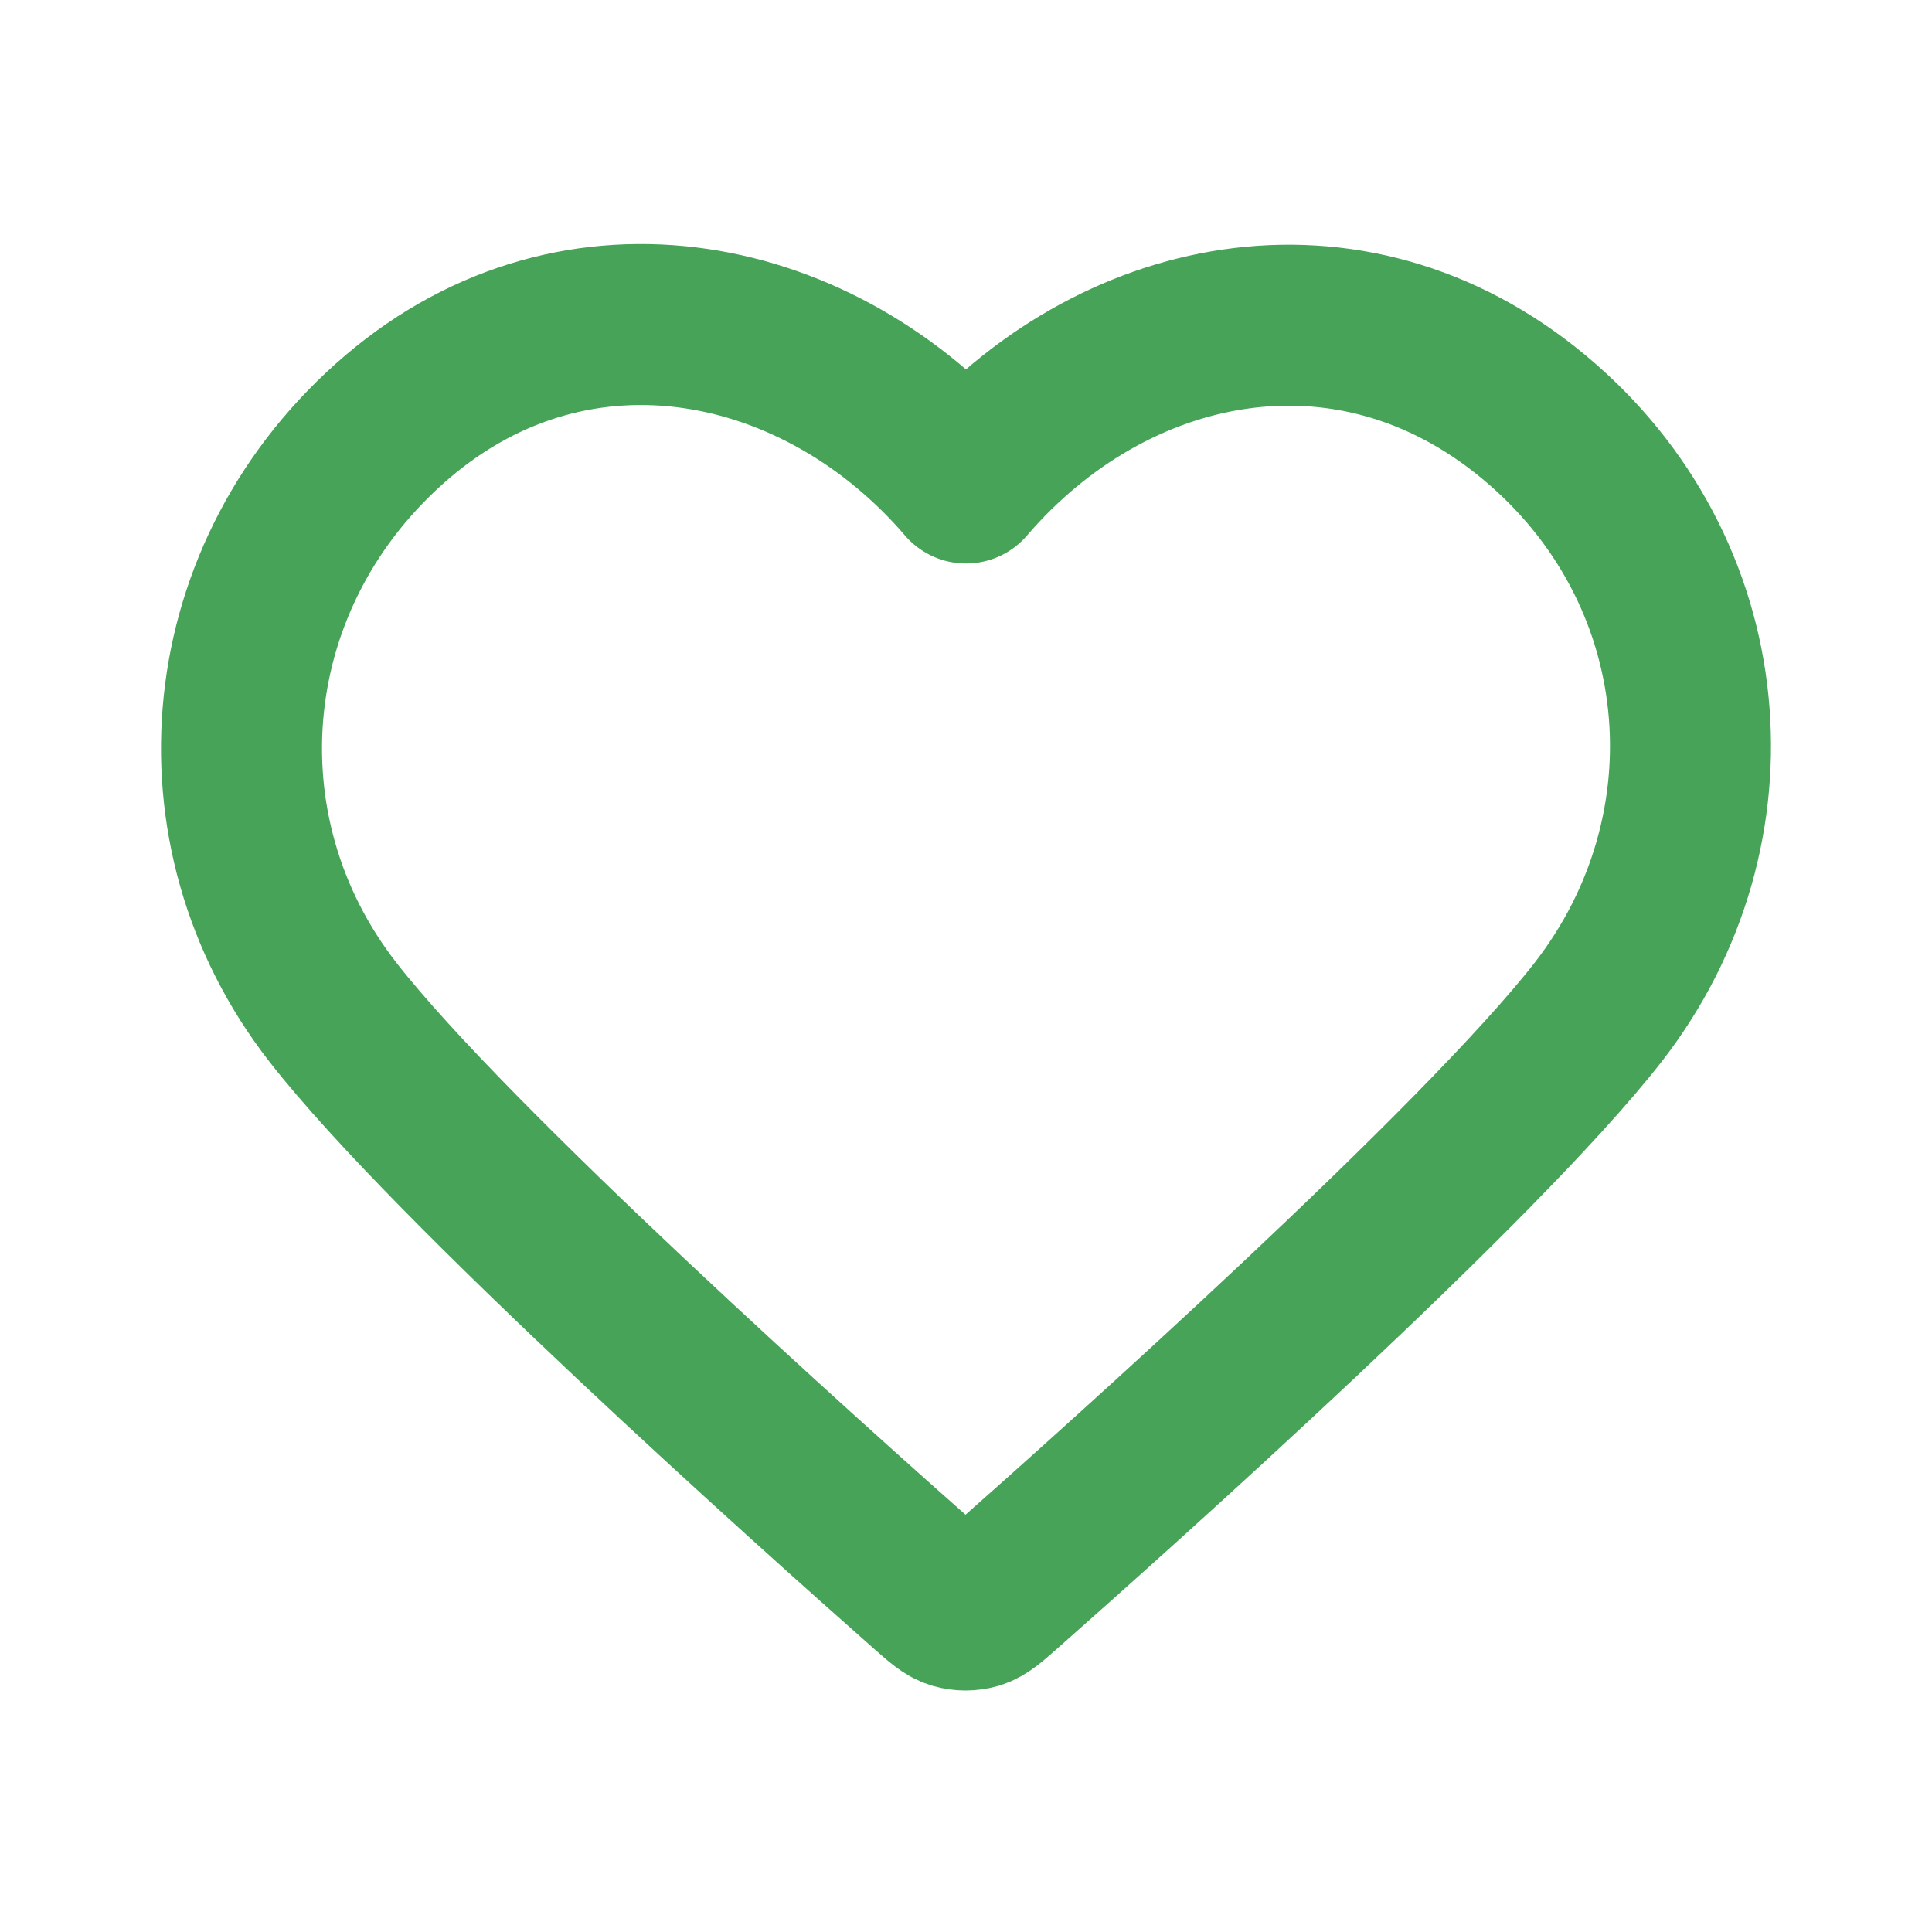
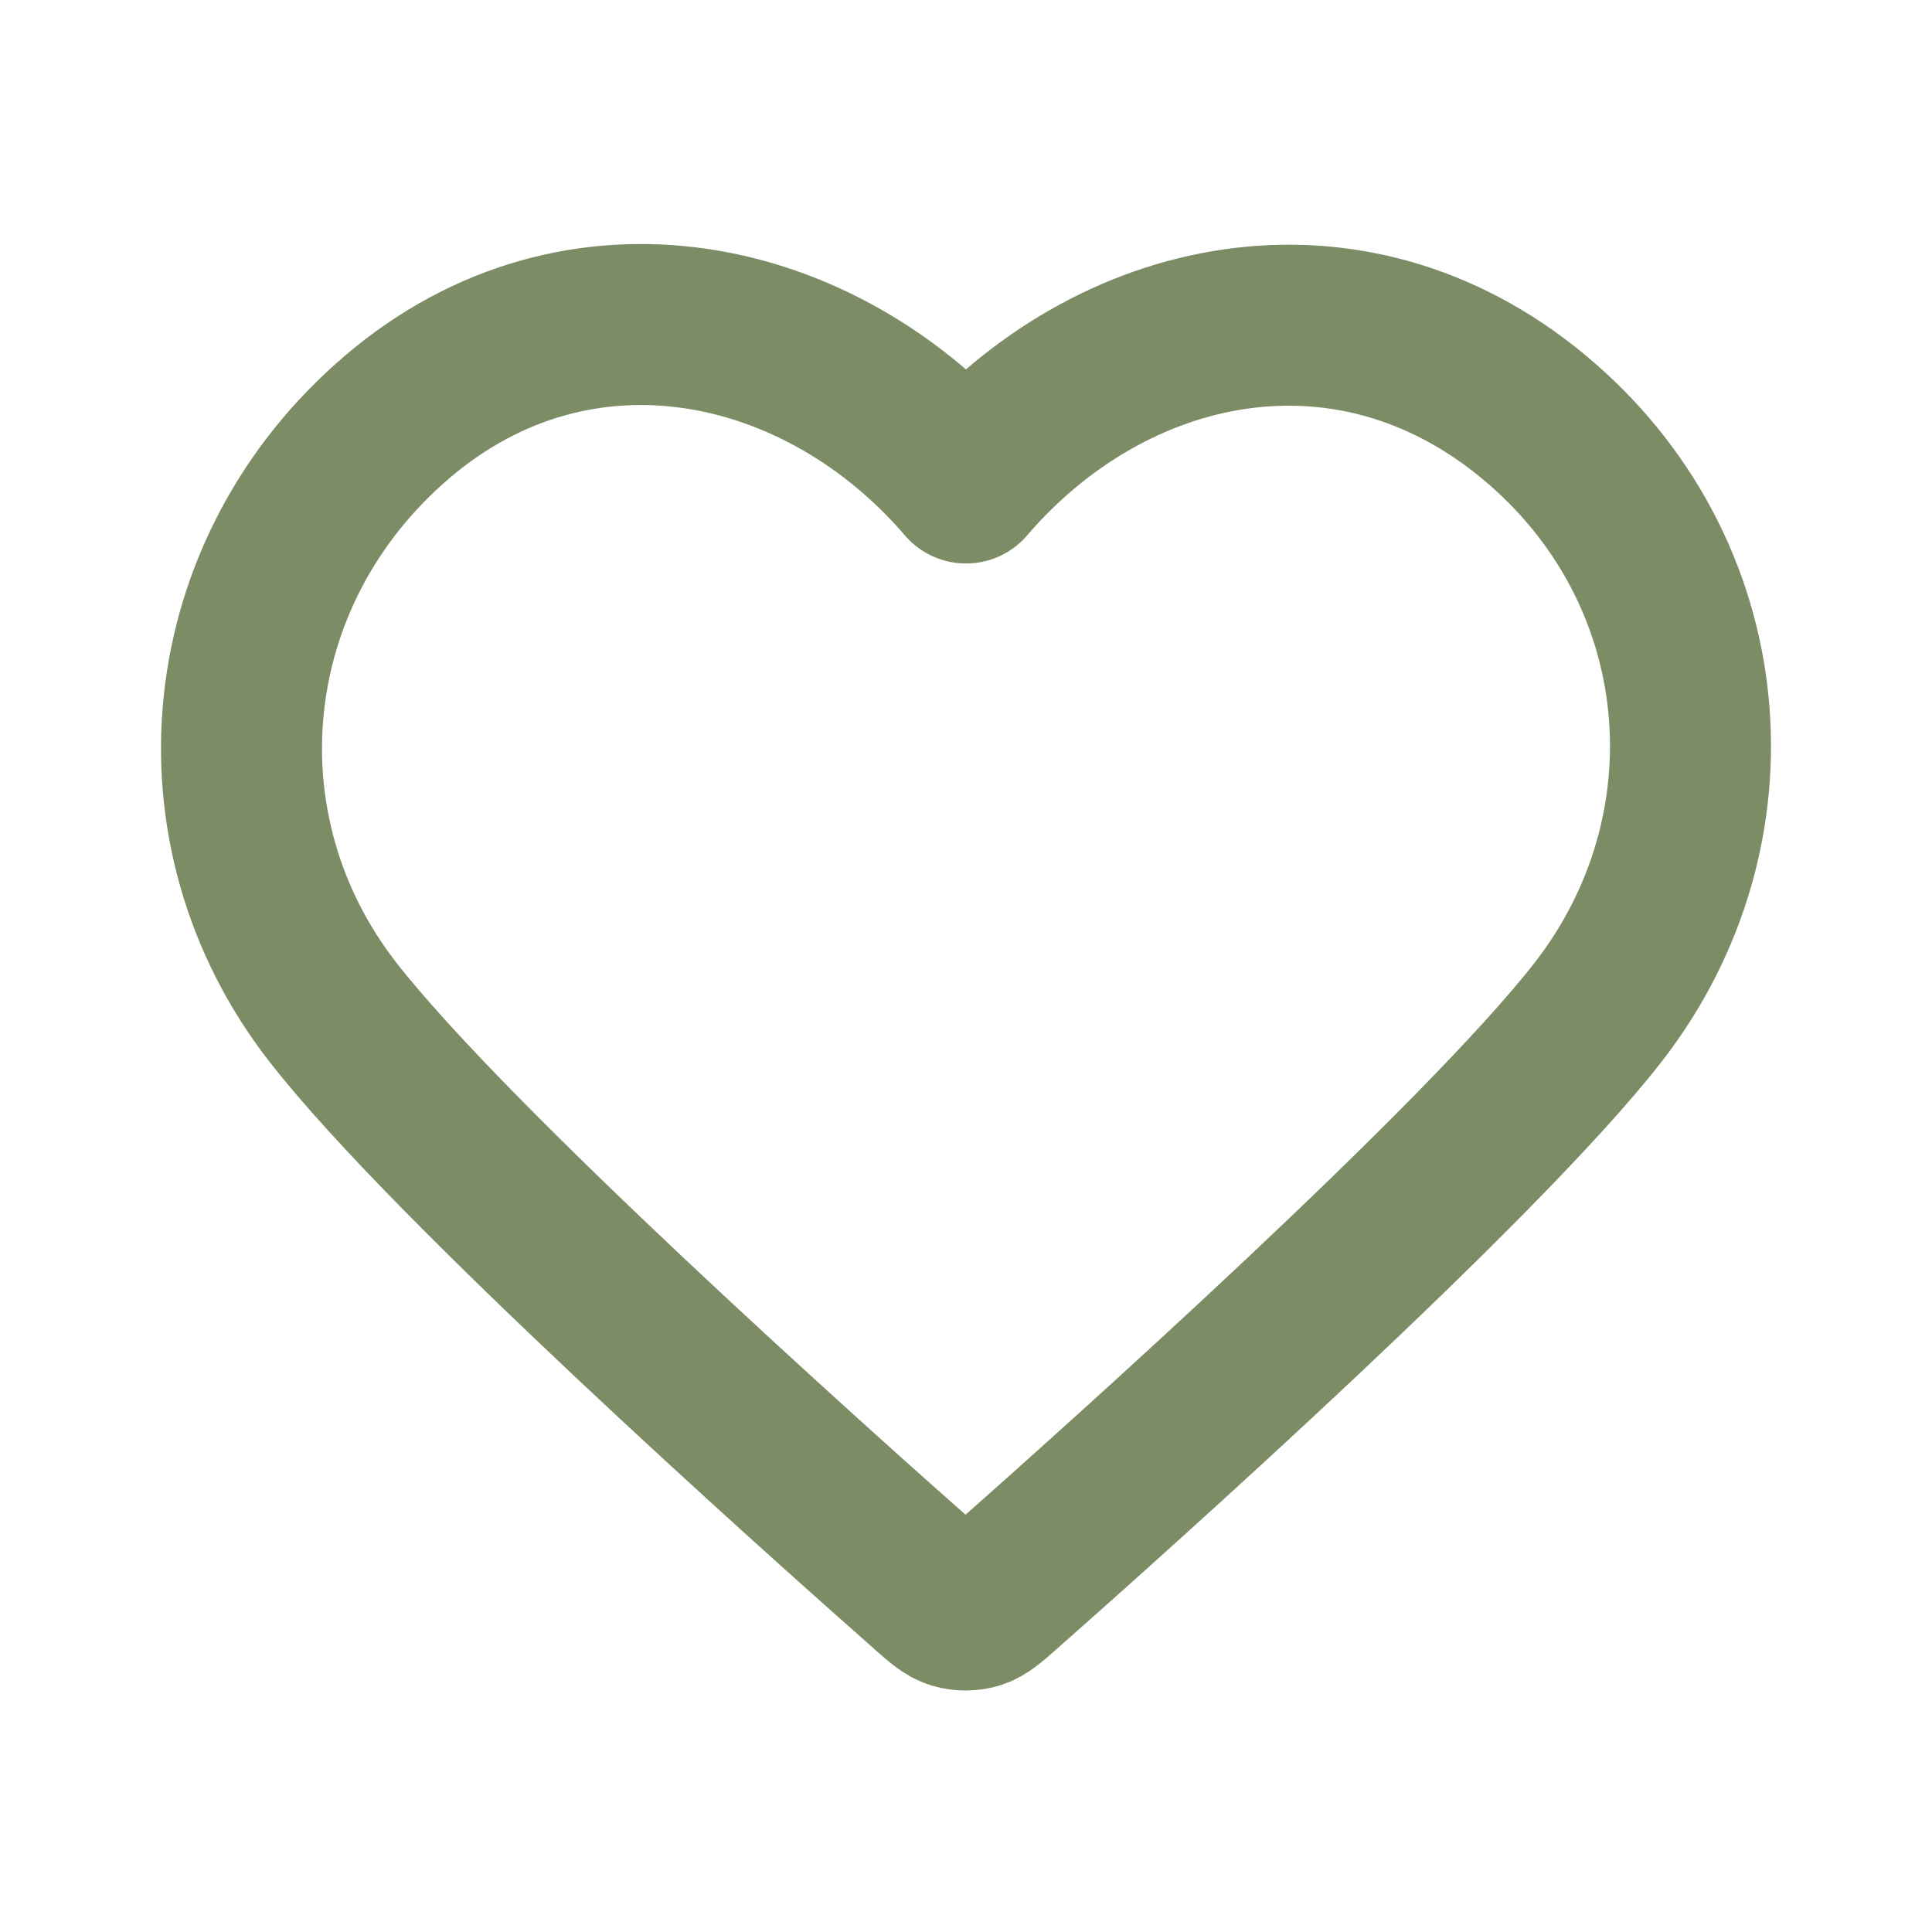
<svg xmlns="http://www.w3.org/2000/svg" width="22px" height="22px" viewBox="0 0 24 24" fill="none">
-   <path fill-rule="evenodd" clip-rule="evenodd" d="M12 6C10.201 3.903 7.194 3.255 4.939 5.175C2.685 7.096 2.367 10.306 4.138 12.577C5.61 14.465 10.065 18.448 11.525 19.737C11.688 19.881 11.77 19.953 11.865 19.982C11.948 20.006 12.039 20.006 12.123 19.982C12.218 19.953 12.299 19.881 12.463 19.737C13.923 18.448 18.378 14.465 19.85 12.577C21.62 10.306 21.342 7.075 19.048 5.175C16.755 3.275 13.799 3.903 12 6Z" stroke="#46A358" stroke-width="2" stroke-linecap="round" stroke-linejoin="round" />
+   <path fill-rule="evenodd" clip-rule="evenodd" d="M12 6C10.201 3.903 7.194 3.255 4.939 5.175C2.685 7.096 2.367 10.306 4.138 12.577C5.61 14.465 10.065 18.448 11.525 19.737C11.688 19.881 11.77 19.953 11.865 19.982C11.948 20.006 12.039 20.006 12.123 19.982C12.218 19.953 12.299 19.881 12.463 19.737C13.923 18.448 18.378 14.465 19.85 12.577C21.62 10.306 21.342 7.075 19.048 5.175C16.755 3.275 13.799 3.903 12 6Z" stroke="#7c8d66" stroke-width="2" stroke-linecap="round" stroke-linejoin="round" />
</svg>
